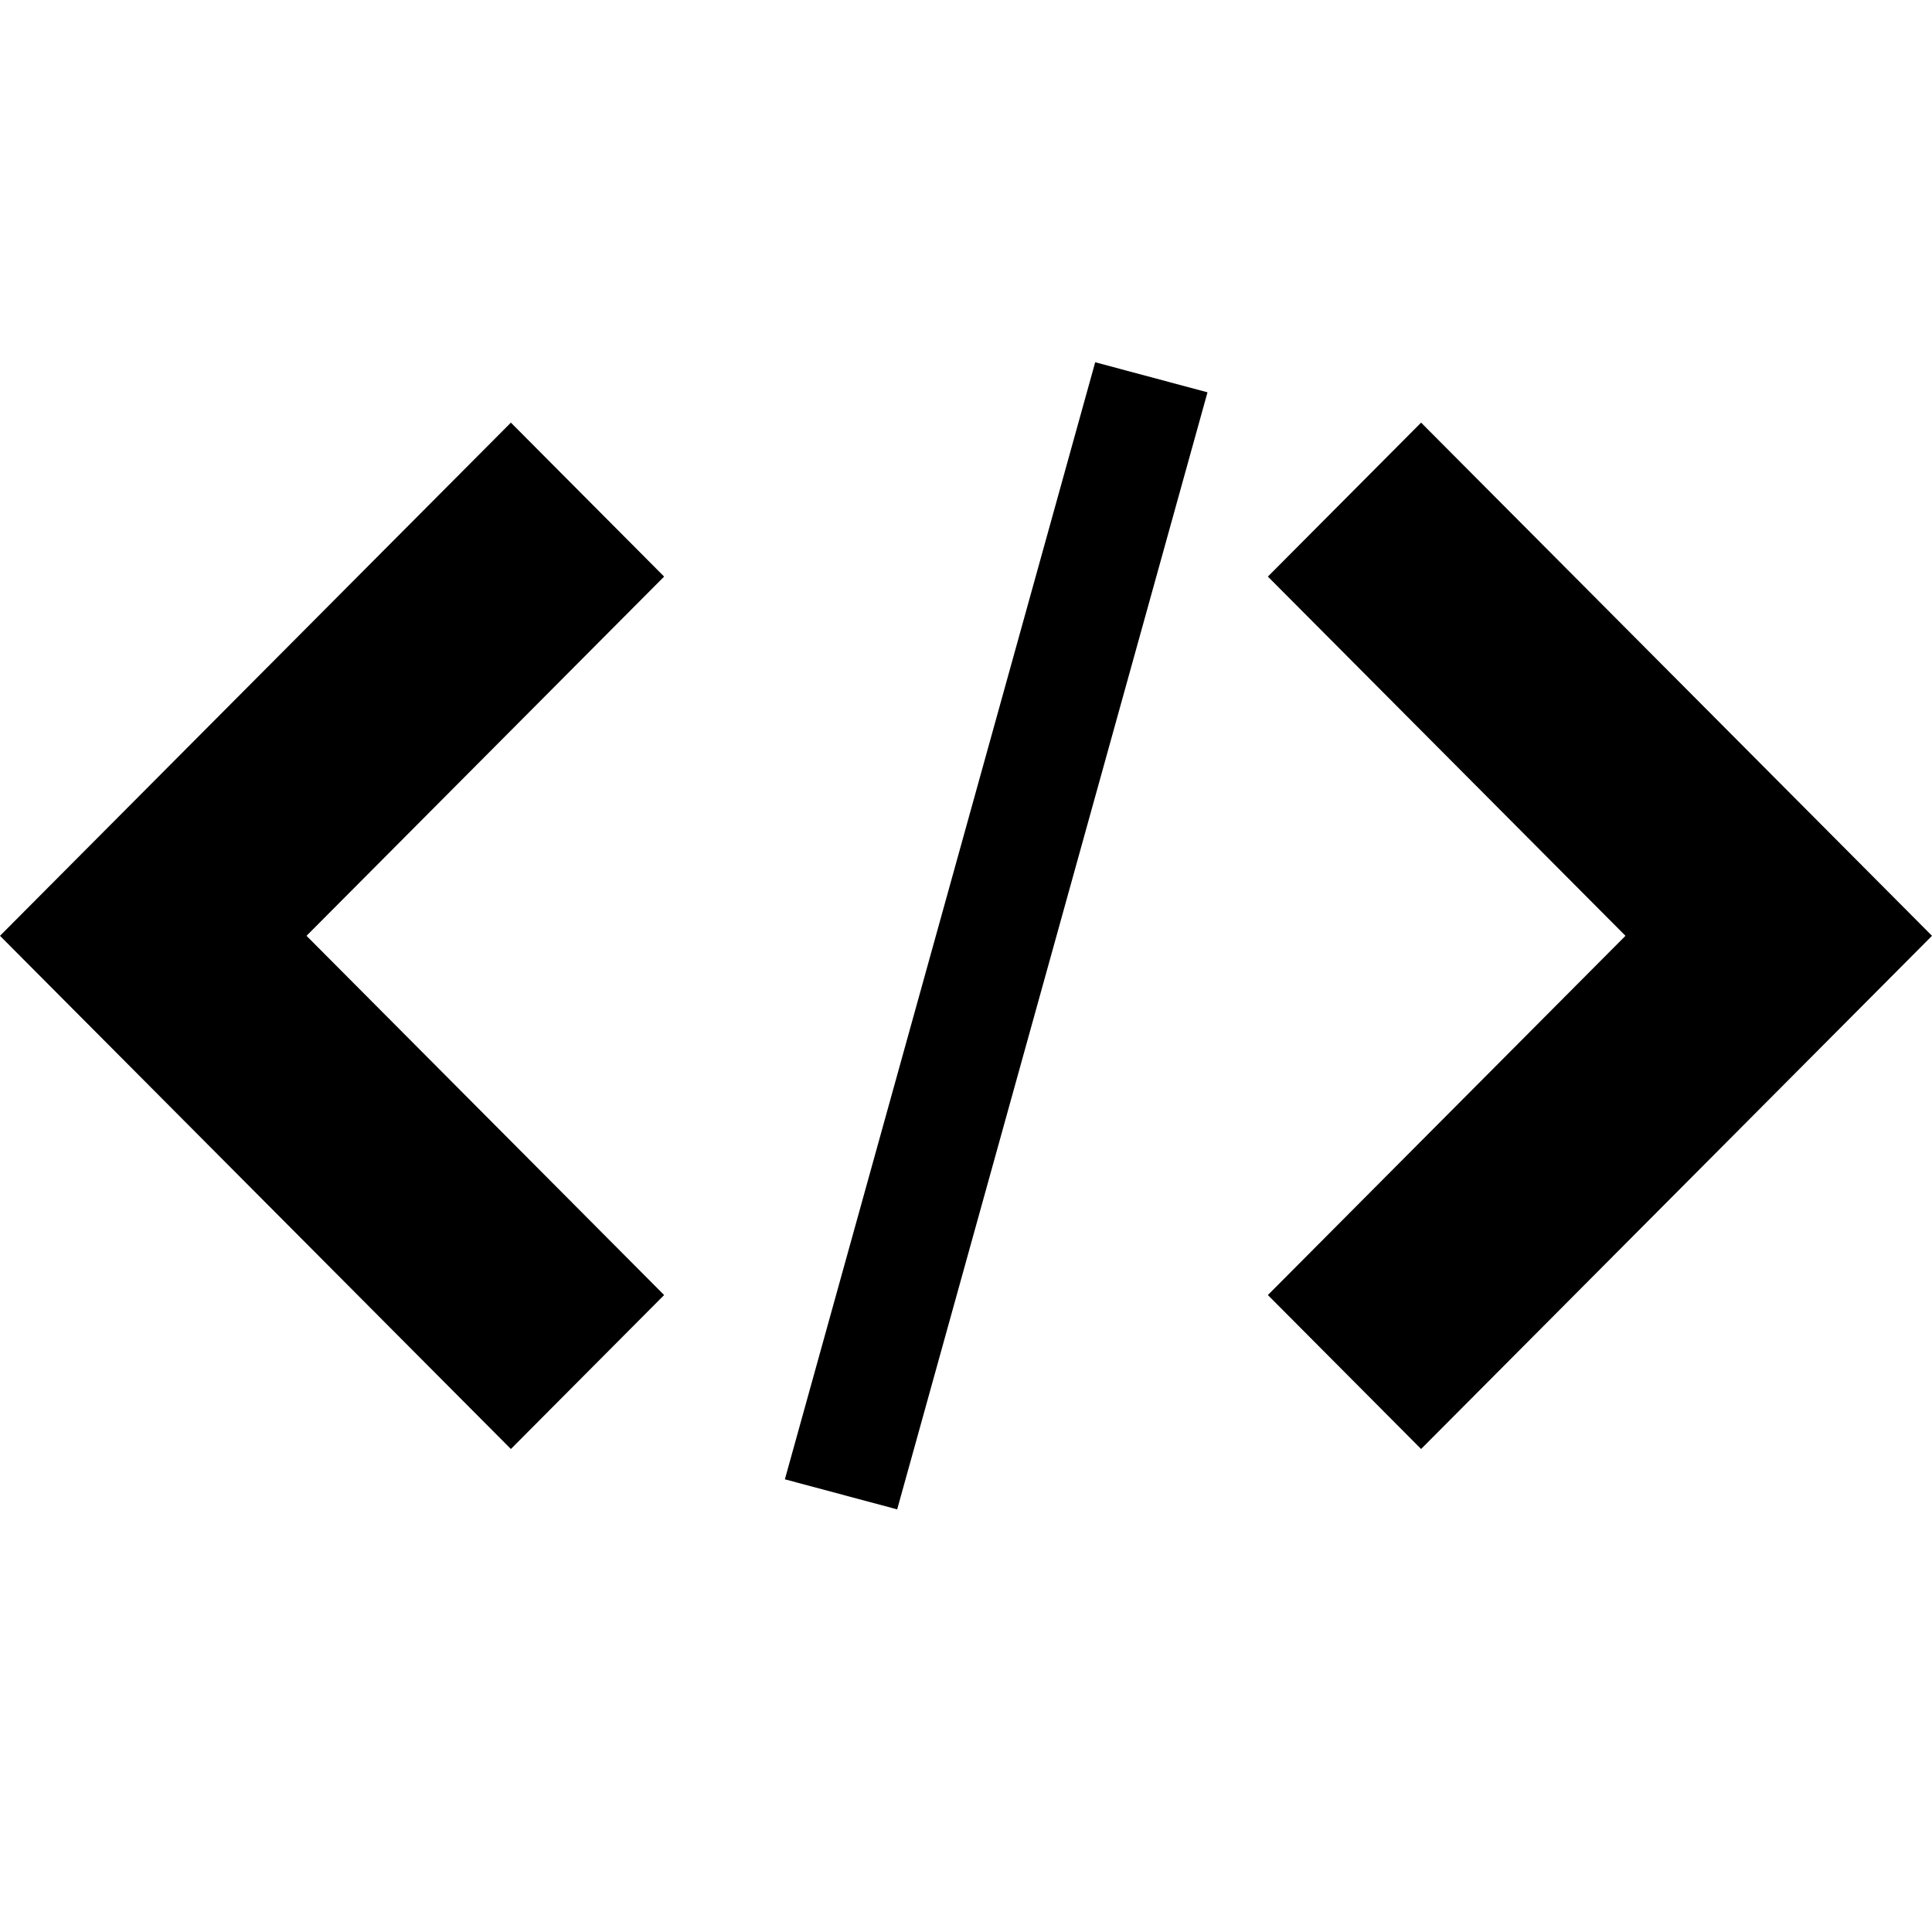
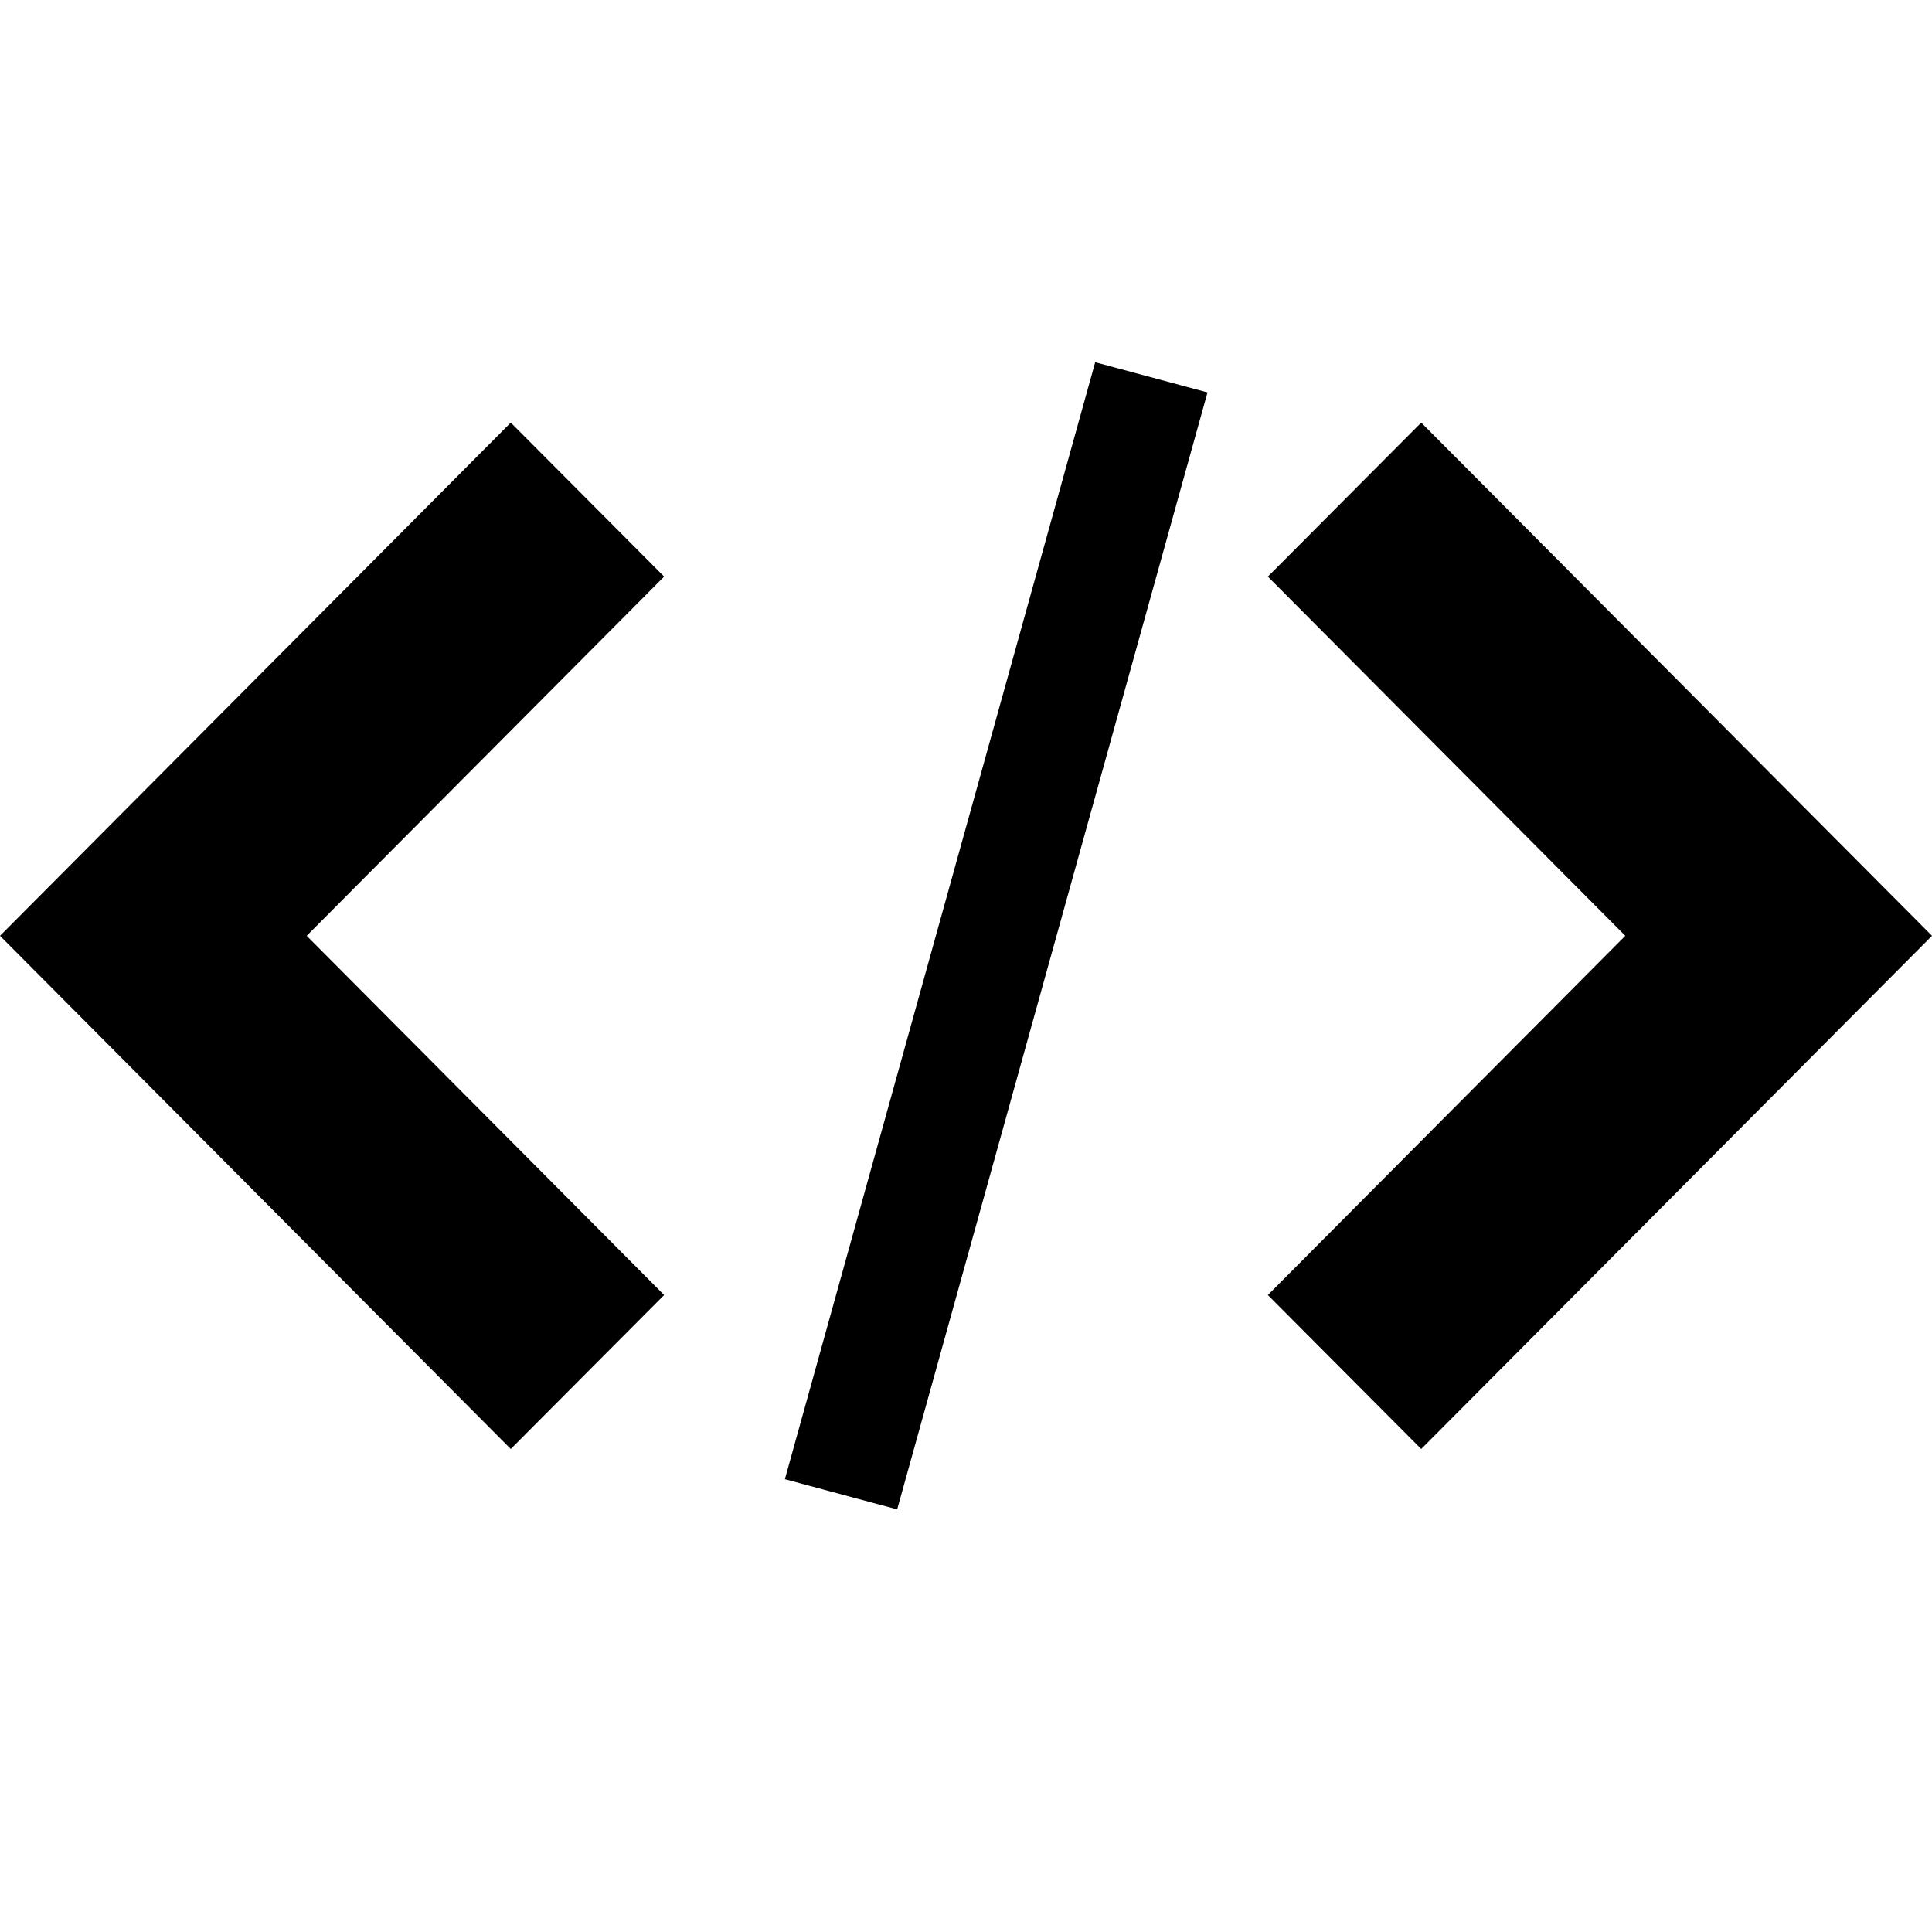
- <svg xmlns="http://www.w3.org/2000/svg" viewBox="0 0 32 32">
-   <path d="M18.14 6l1.86.498L14.86 25 13 24.502 18.14 6zM11 9.55L5.077 15.5 11 21.45 8.462 24 0 15.5 8.462 7 11 9.55zm10 11.9l5.923-5.95L21 9.55 23.538 7 32 15.5 23.538 24 21 21.45z" />
+ <svg viewBox="0 0 32 32">
+   <path d="M18.14 6l1.86.5L14.86 25 13 24.5 18.14 6zM11 9.55L5.08 15.5 11 21.45 8.46 24 0 15.5 8.46 7 11 9.55zm10 11.9l5.92-5.95L21 9.55 23.54 7 32 15.5 23.54 24 21 21.45z" />
</svg>
